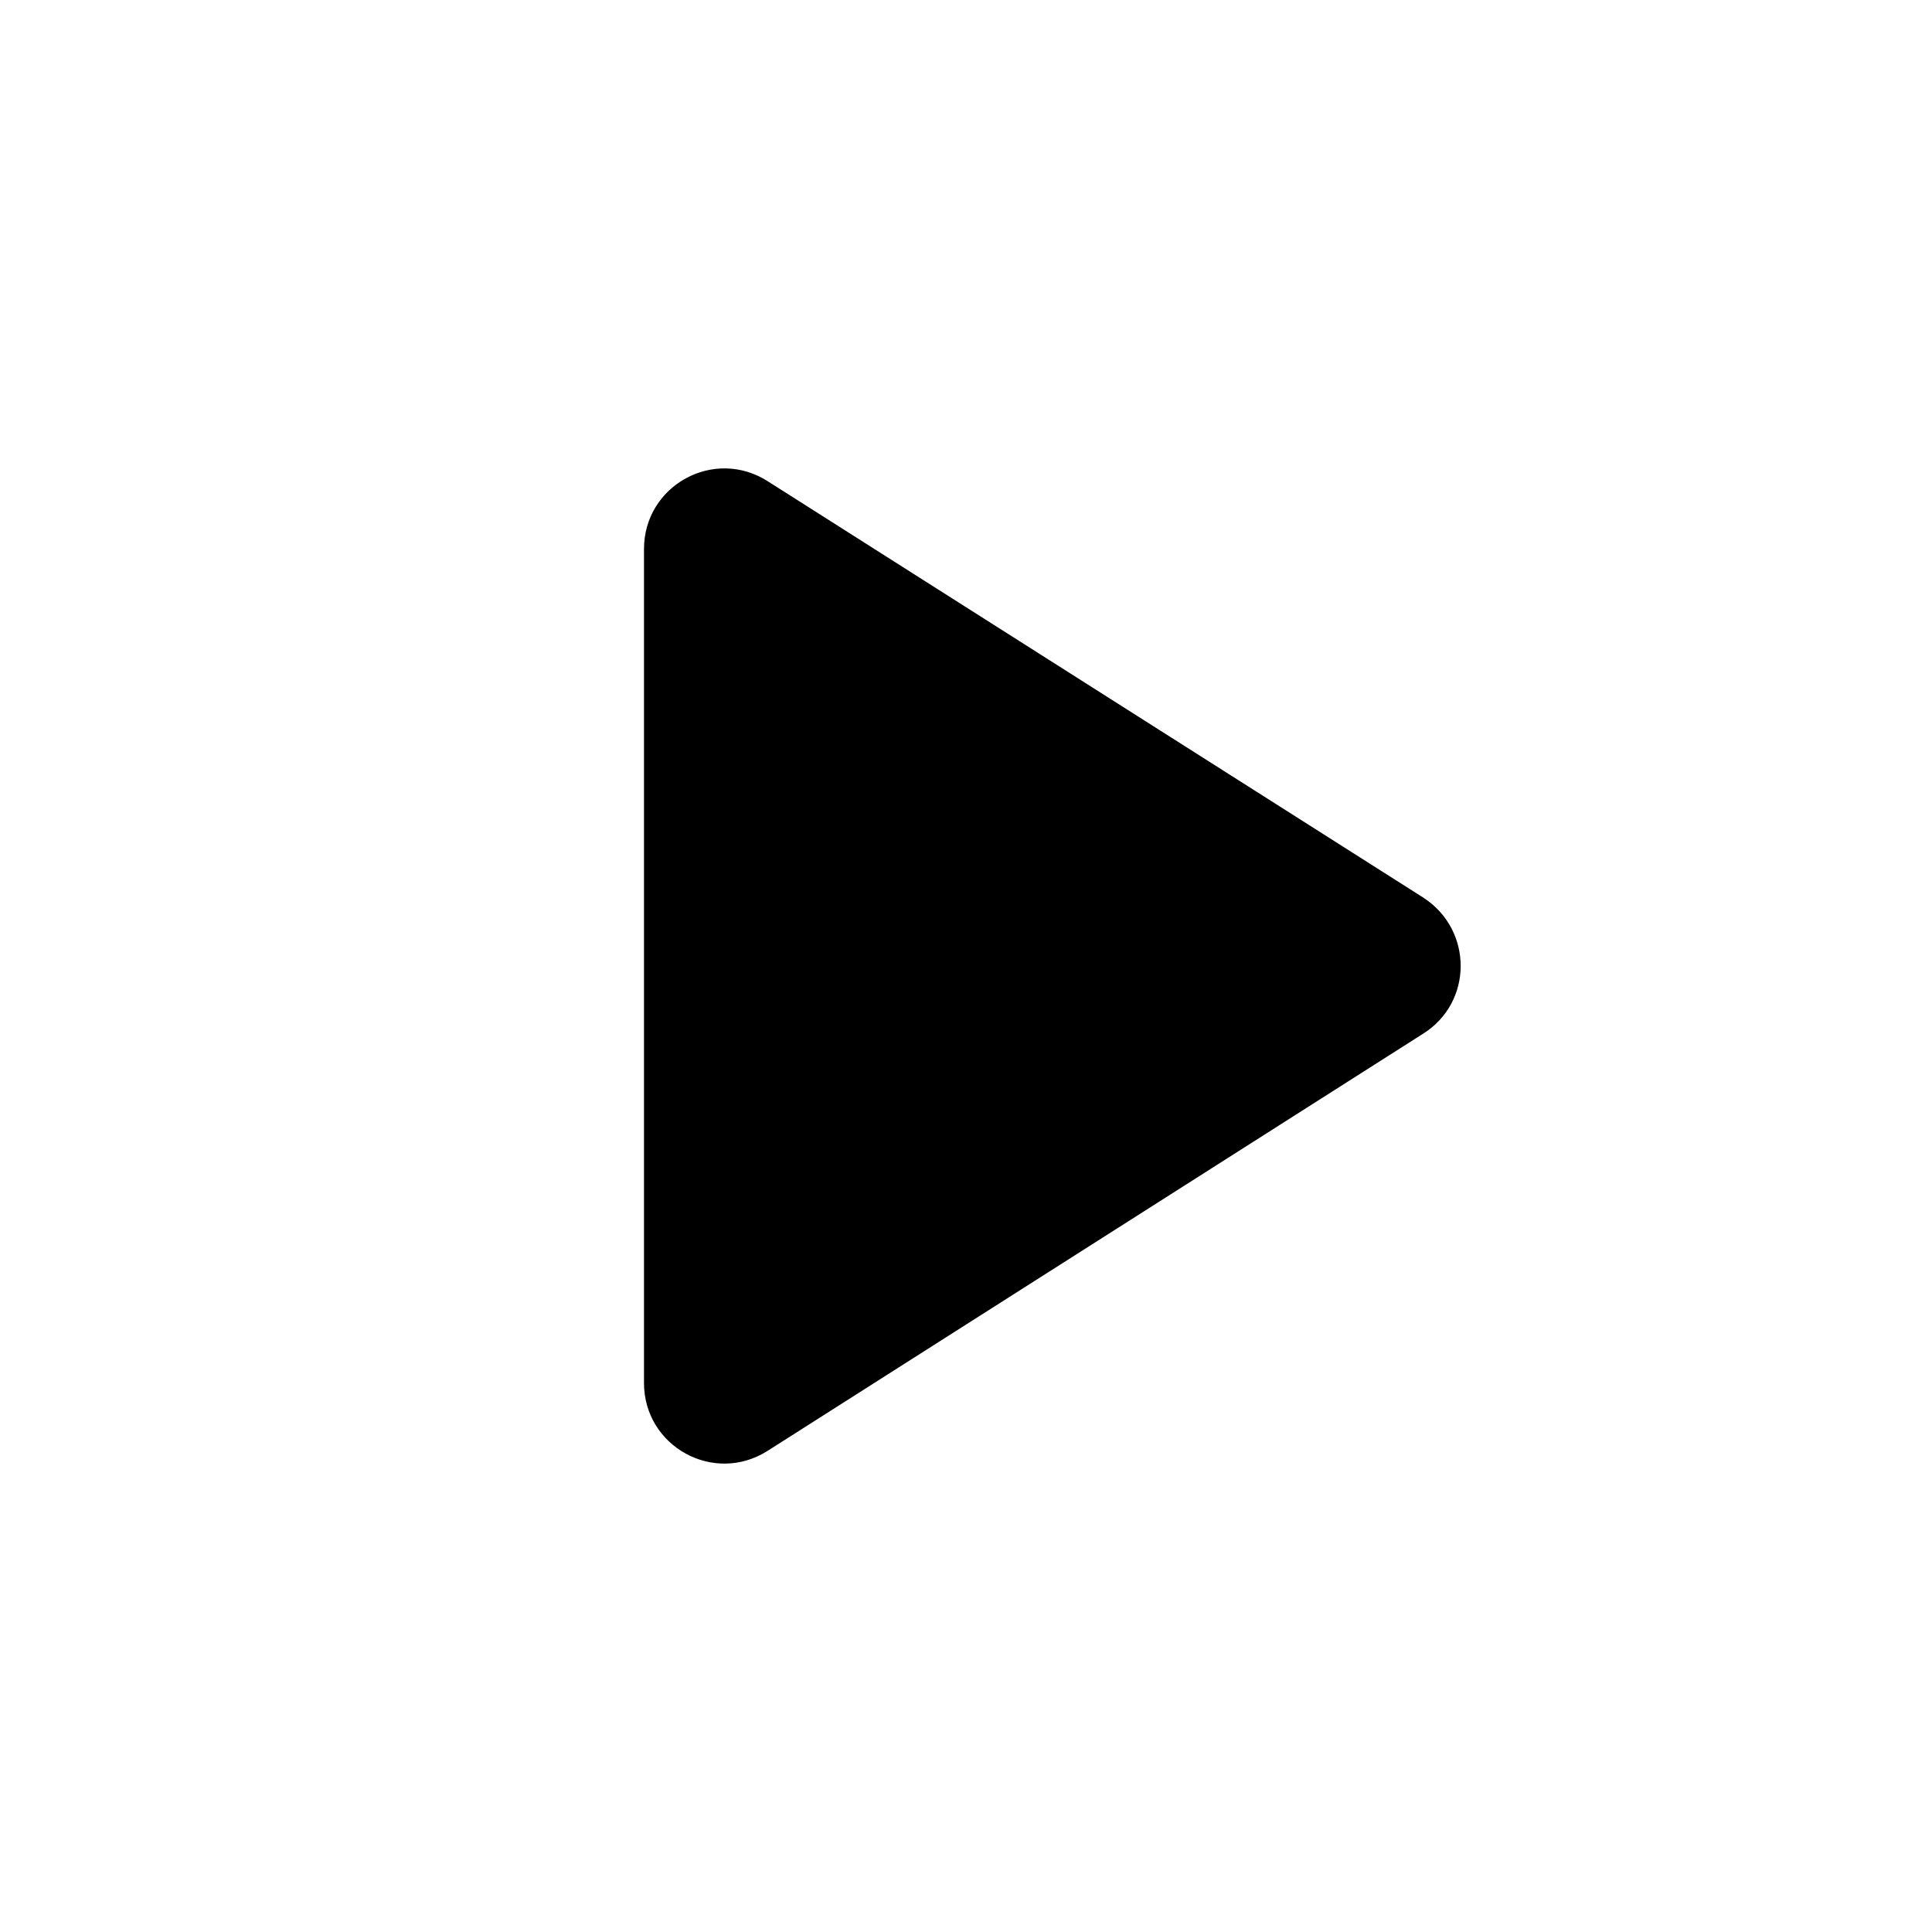
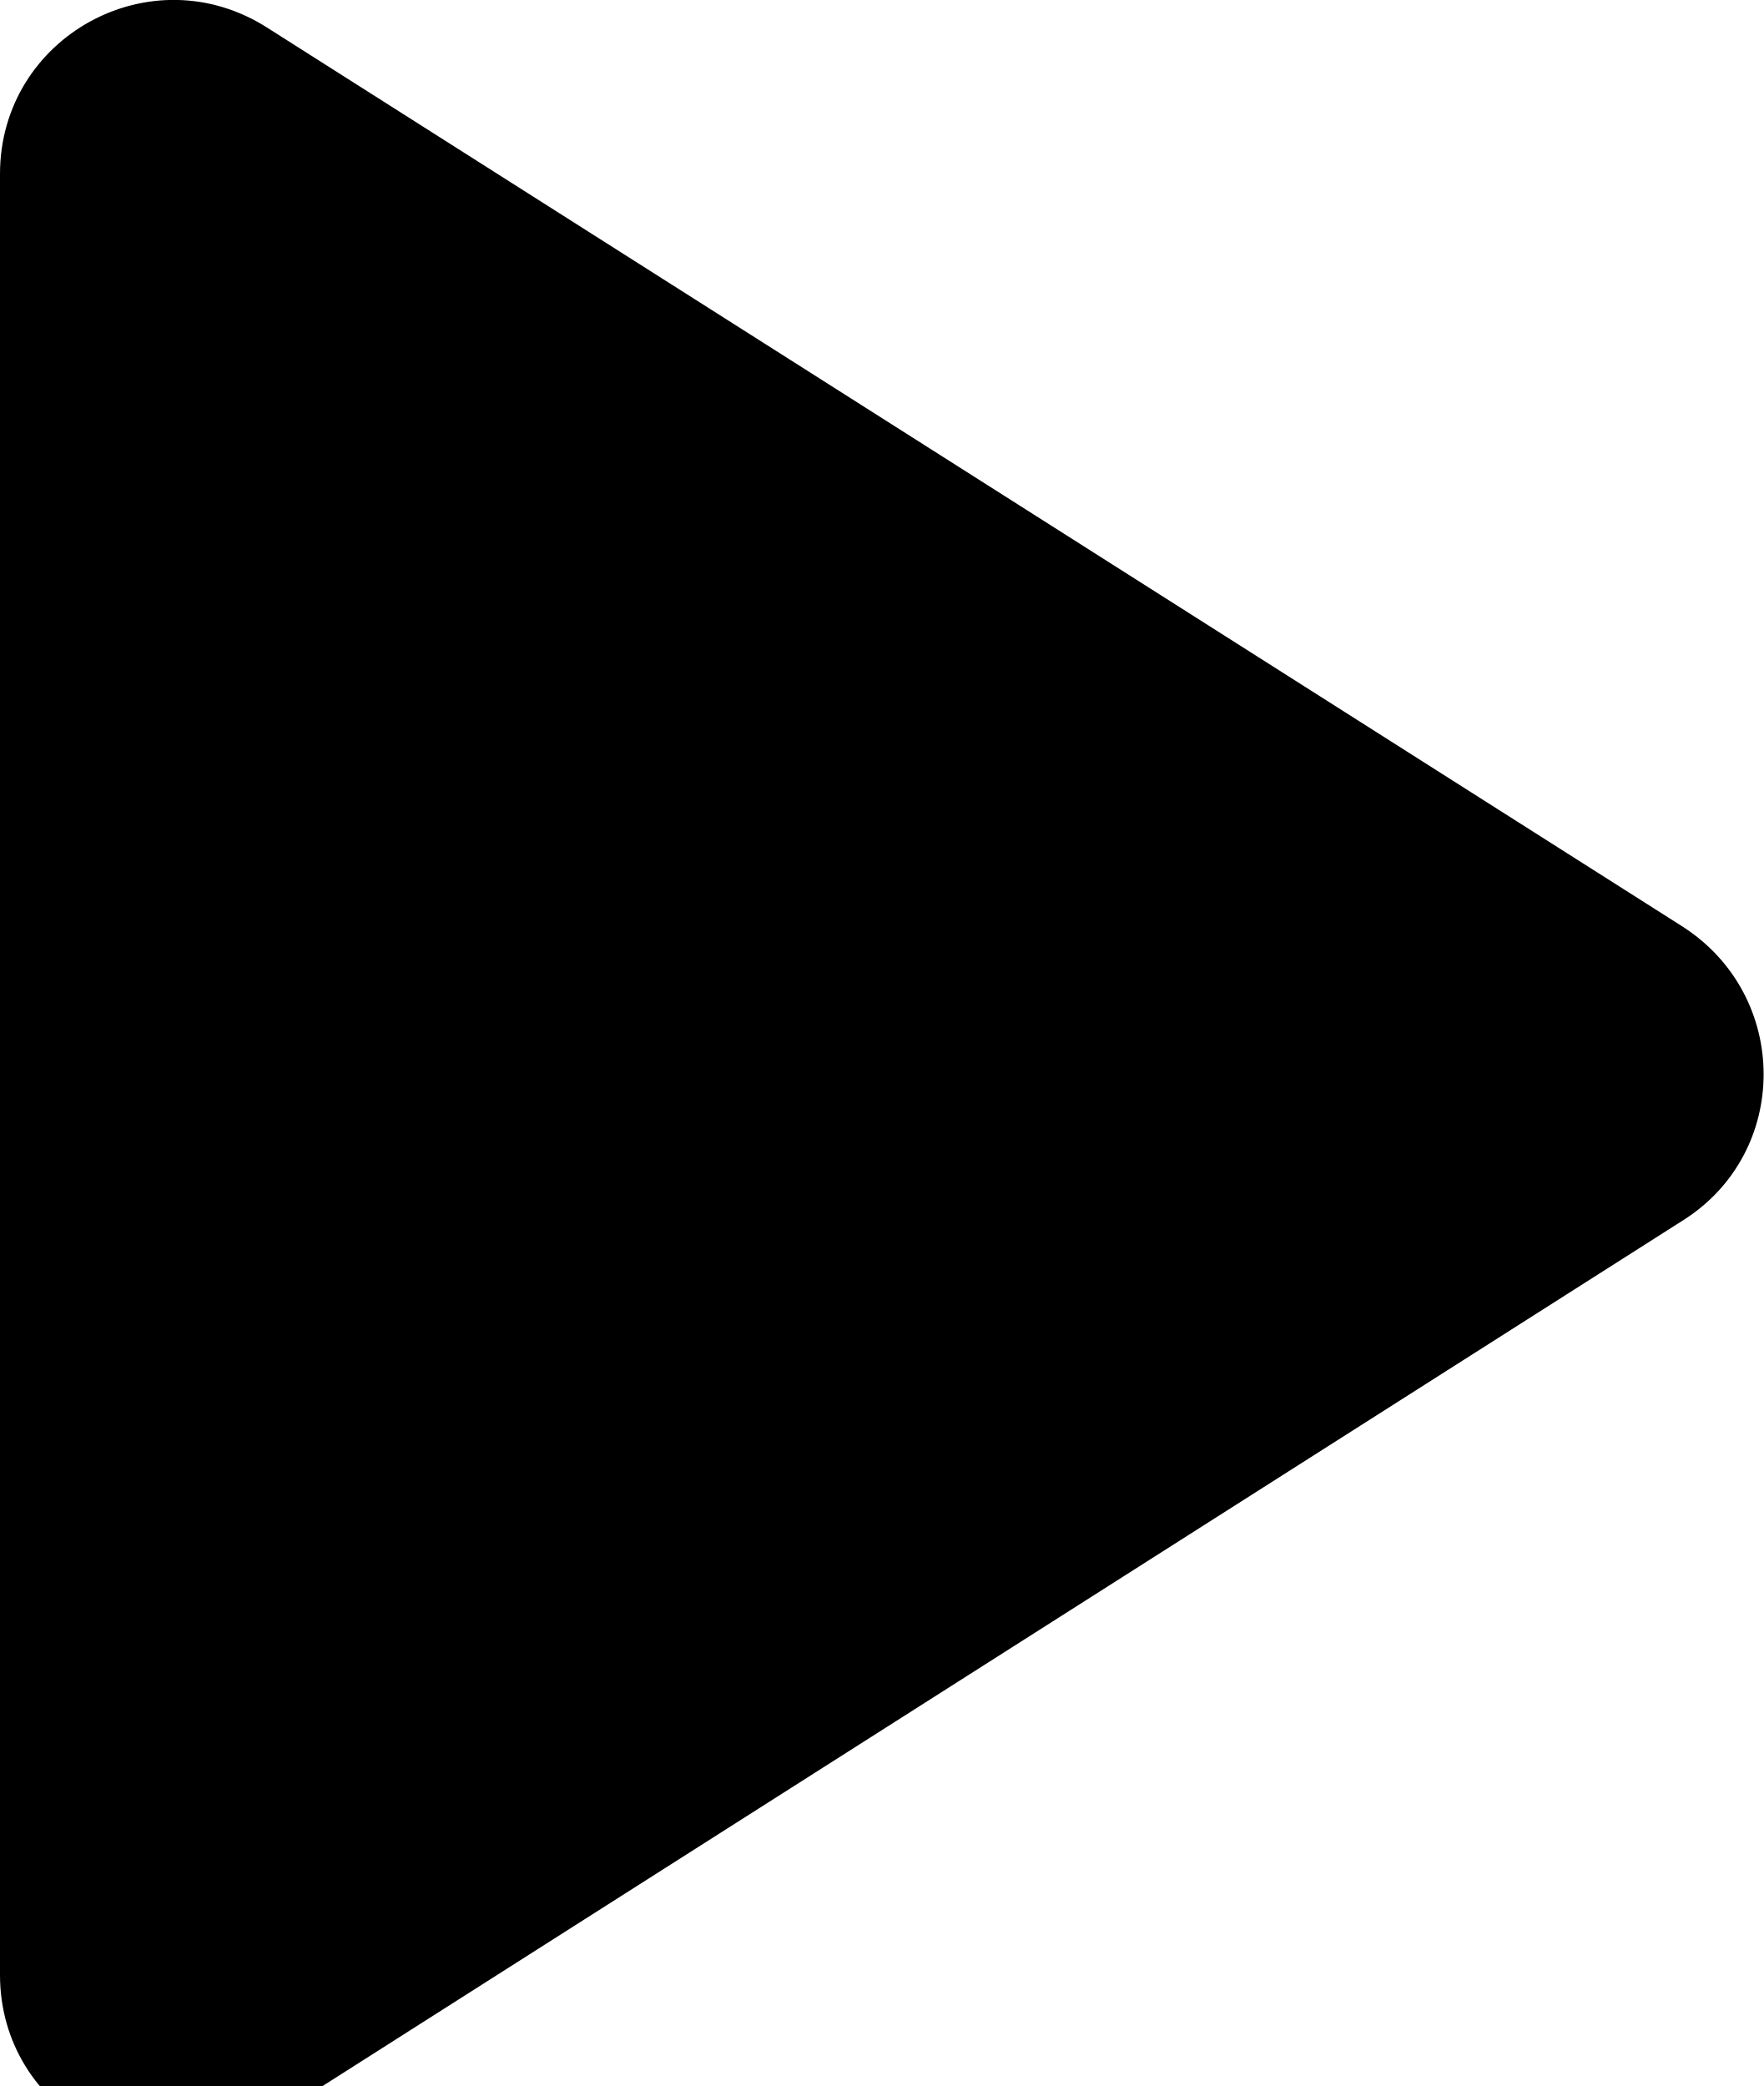
- <svg xmlns="http://www.w3.org/2000/svg" width="48" height="48" viewBox="0 0 24 24">
-   <path d="M8 6.82v10.36c0 .79.87 1.27 1.54.84l8.14-5.18c.62-.39.62-1.29 0-1.69L9.54 5.98C8.87 5.55 8 6.03 8 6.82z" />
+ <svg width="100%" viewBox="0 0 10.145 12">
+   <path d="M 0,1.001 V 11.361 c 0,0.79 0.87,1.27 1.54,0.84 L 9.68,7.021 c 0.62,-0.39 0.62,-1.29 0,-1.69 L 1.54,0.161 c -0.67,-0.43 -1.54,0.05 -1.54,0.84 z" id="path2" />
</svg>
